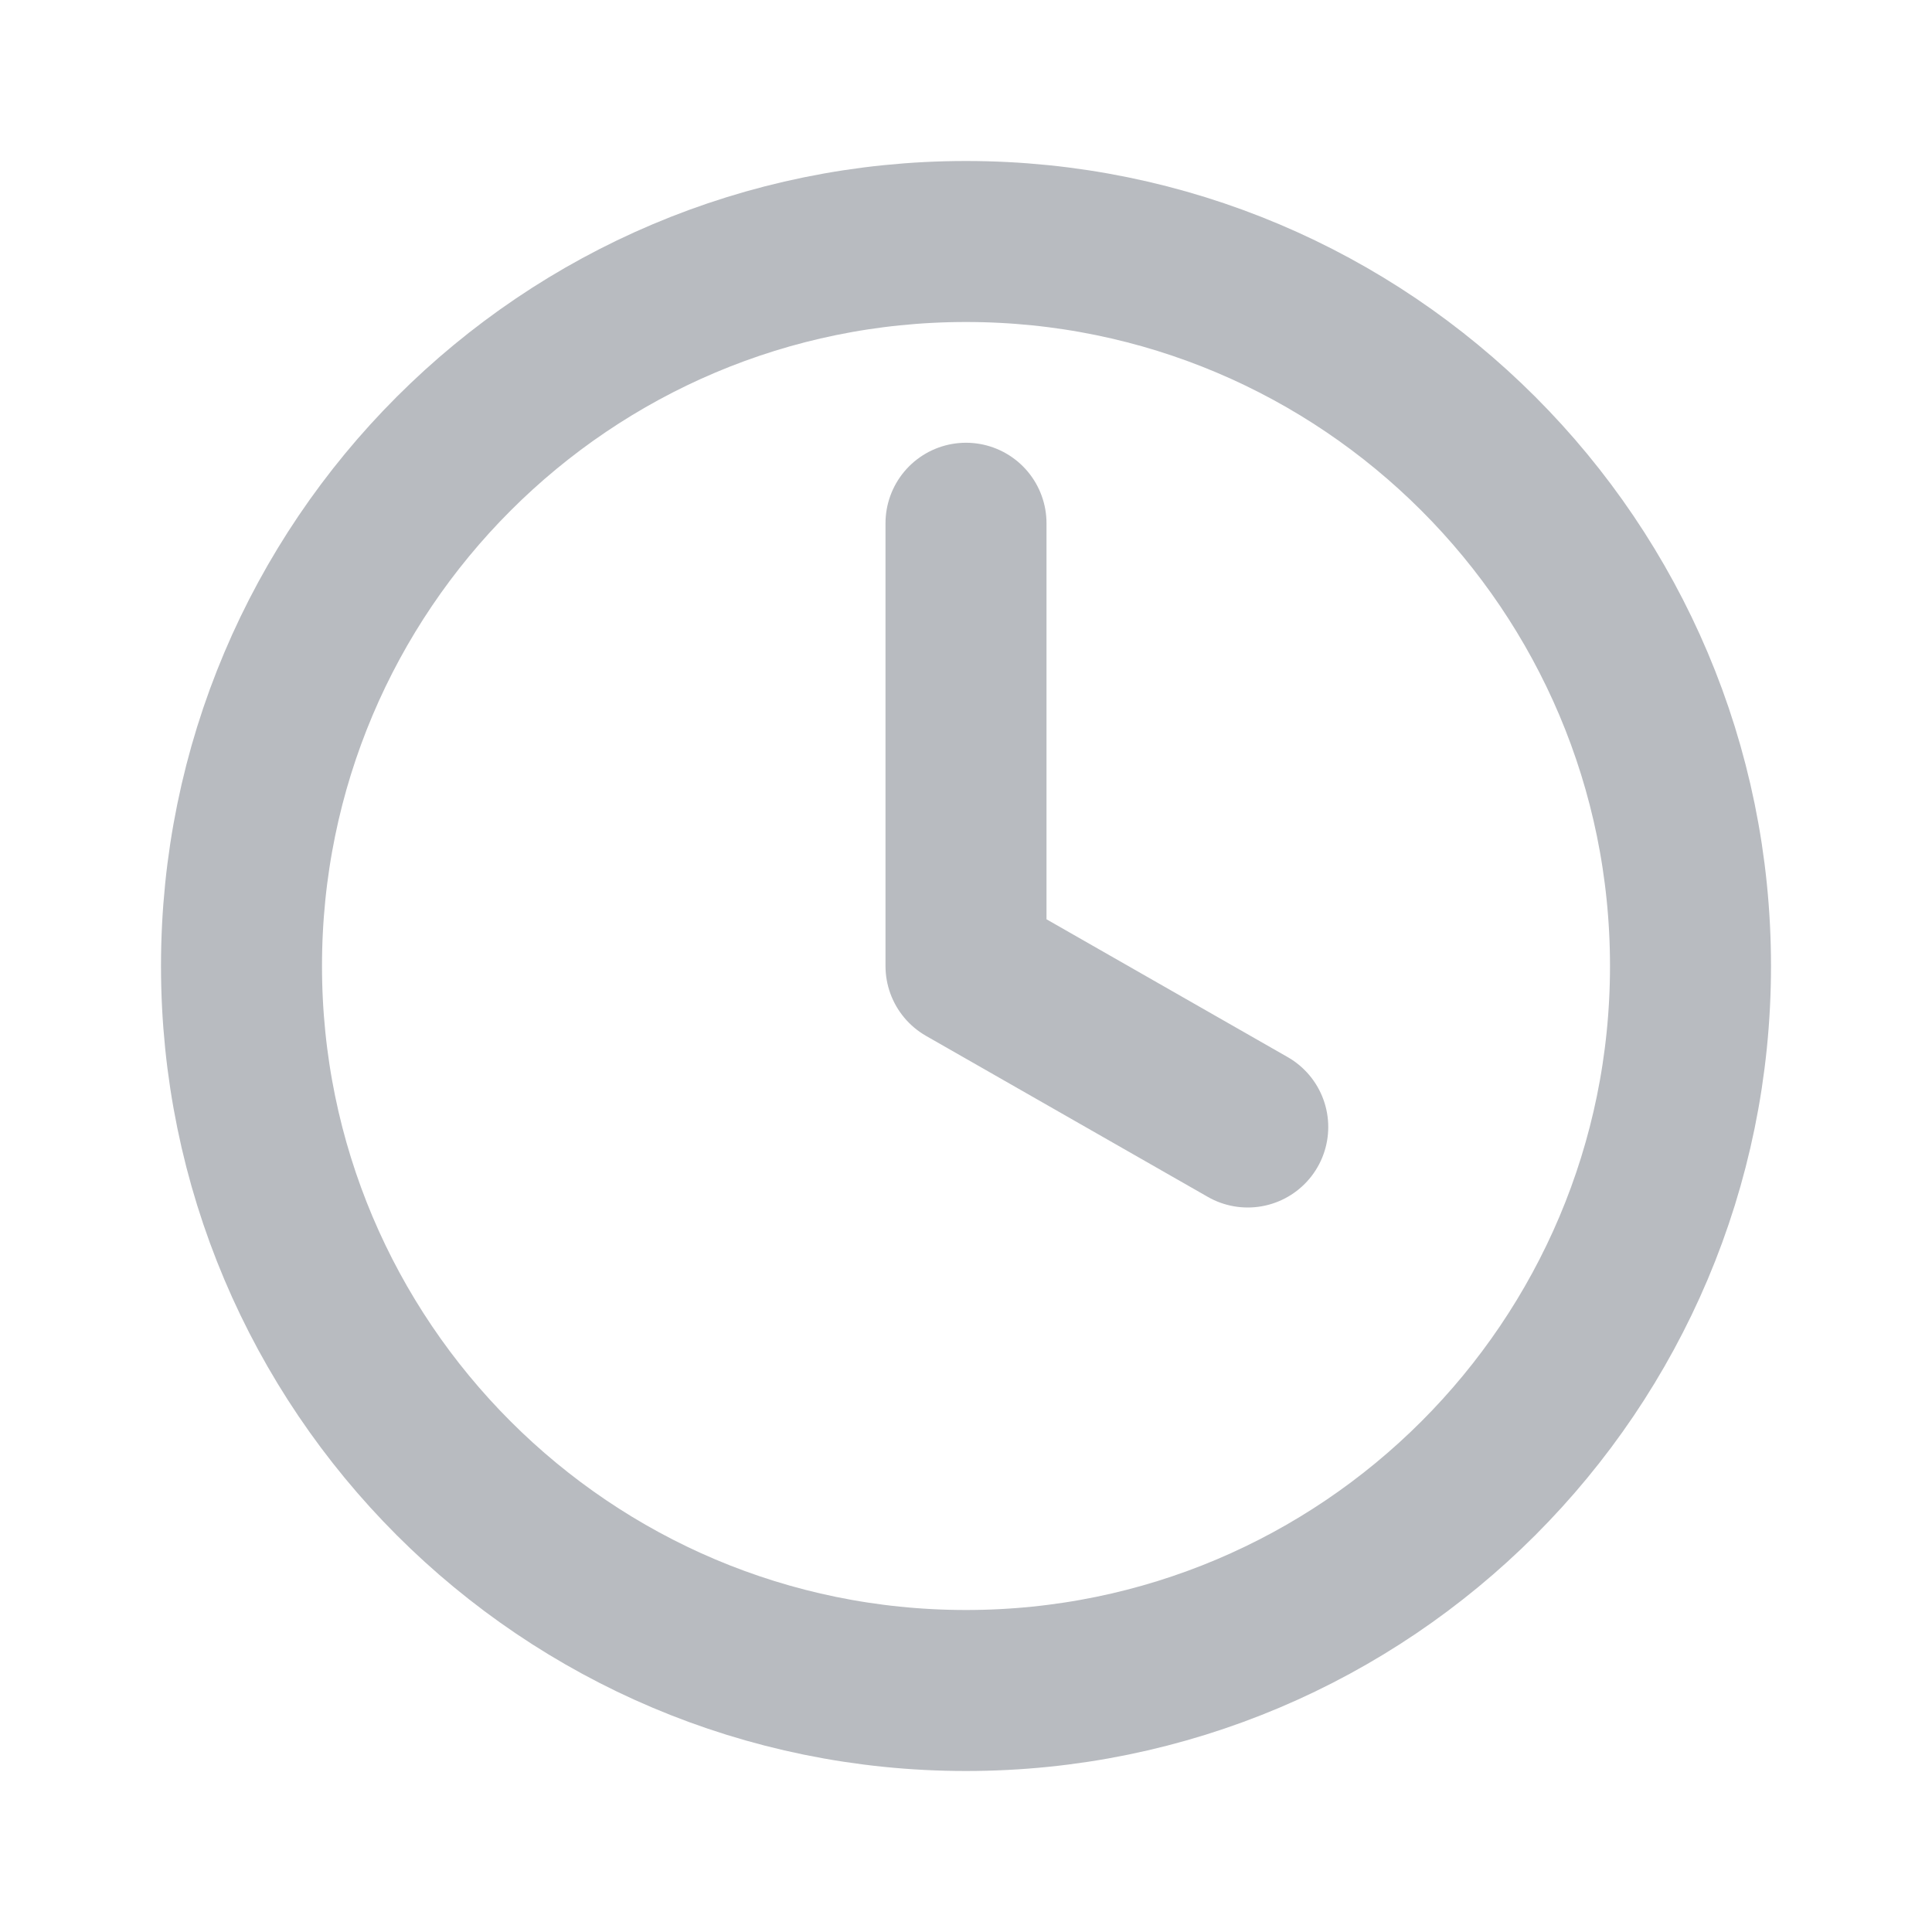
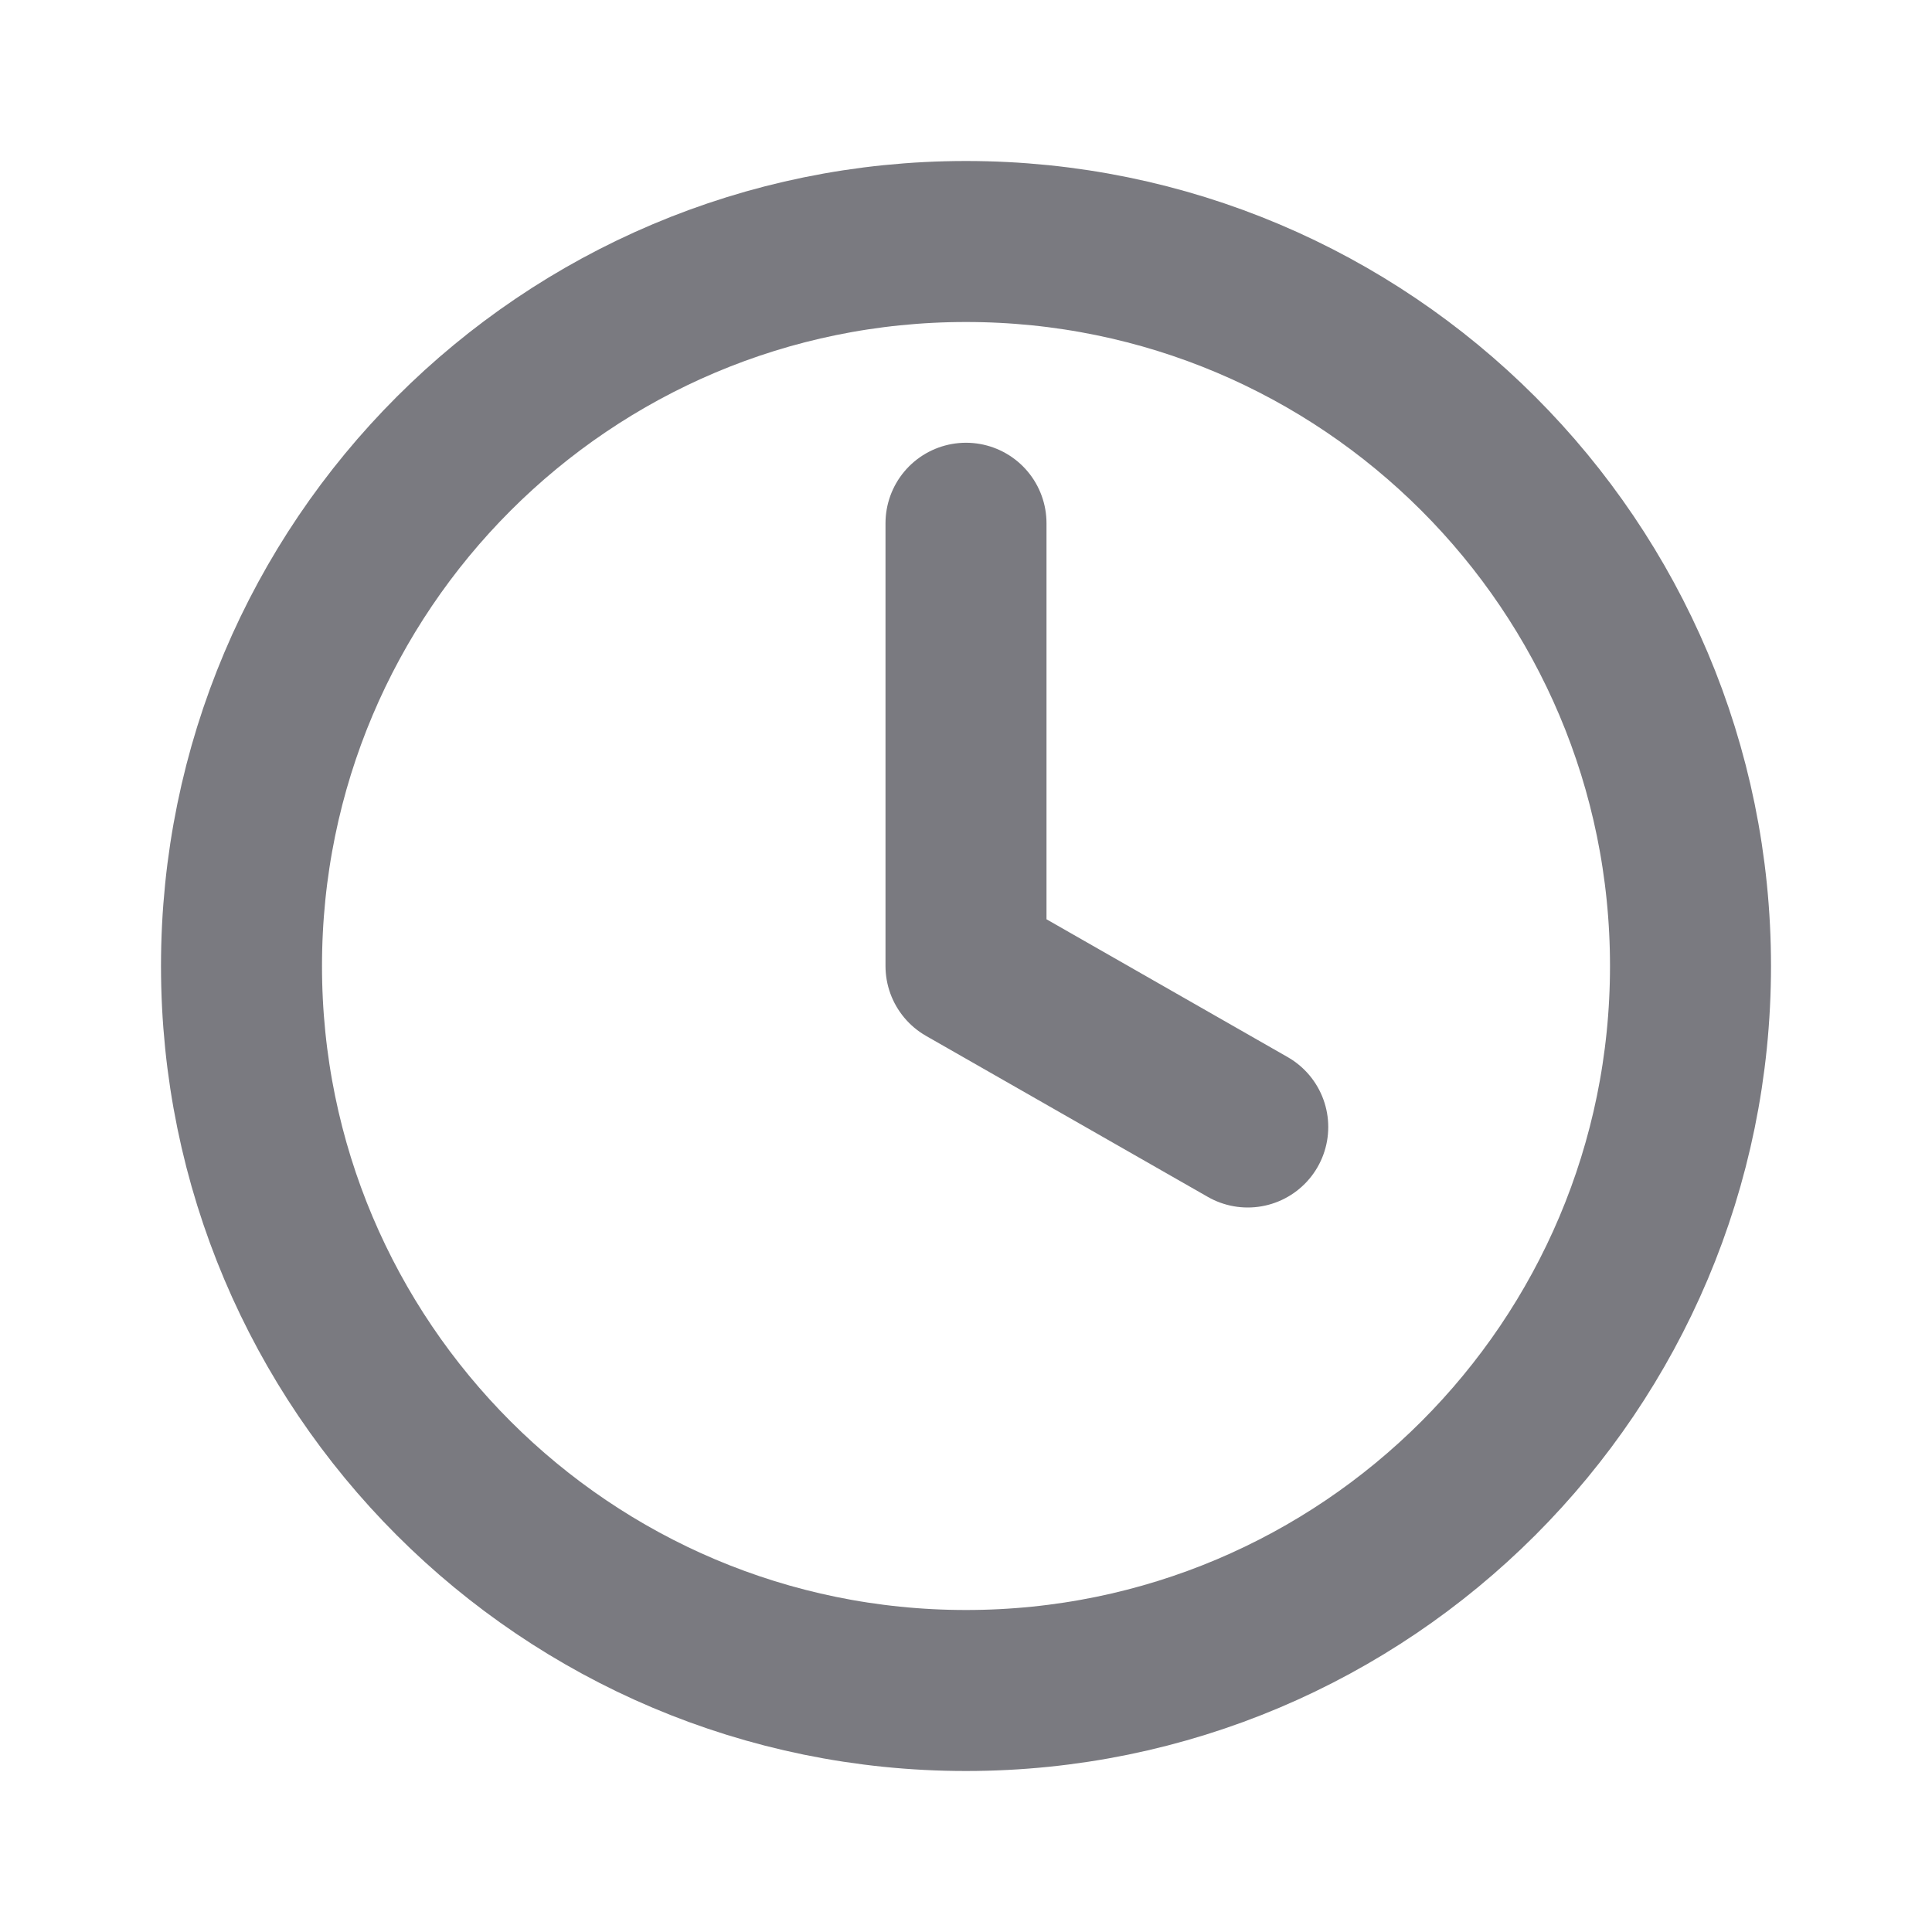
<svg xmlns="http://www.w3.org/2000/svg" width="24" height="24" viewBox="0 0 24 24" fill="none">
-   <path d="M12 6.5V12L15.5 14M21 12C21 16.971 16.971 21 12 21C7.029 21 3 16.971 3 12C3 7.029 7.029 3 12 3C16.971 3 21 7.029 21 12Z" stroke="#B8BBC0" stroke-width="2" stroke-linecap="round" stroke-linejoin="round" />
+   <path d="M12 6.5V12L15.5 14M21 12C21 16.971 16.971 21 12 21C7.029 21 3 16.971 3 12C3 7.029 7.029 3 12 3C16.971 3 21 7.029 21 12Z" stroke="#7A7A80" stroke-width="2" stroke-linecap="round" stroke-linejoin="round" />
</svg>
